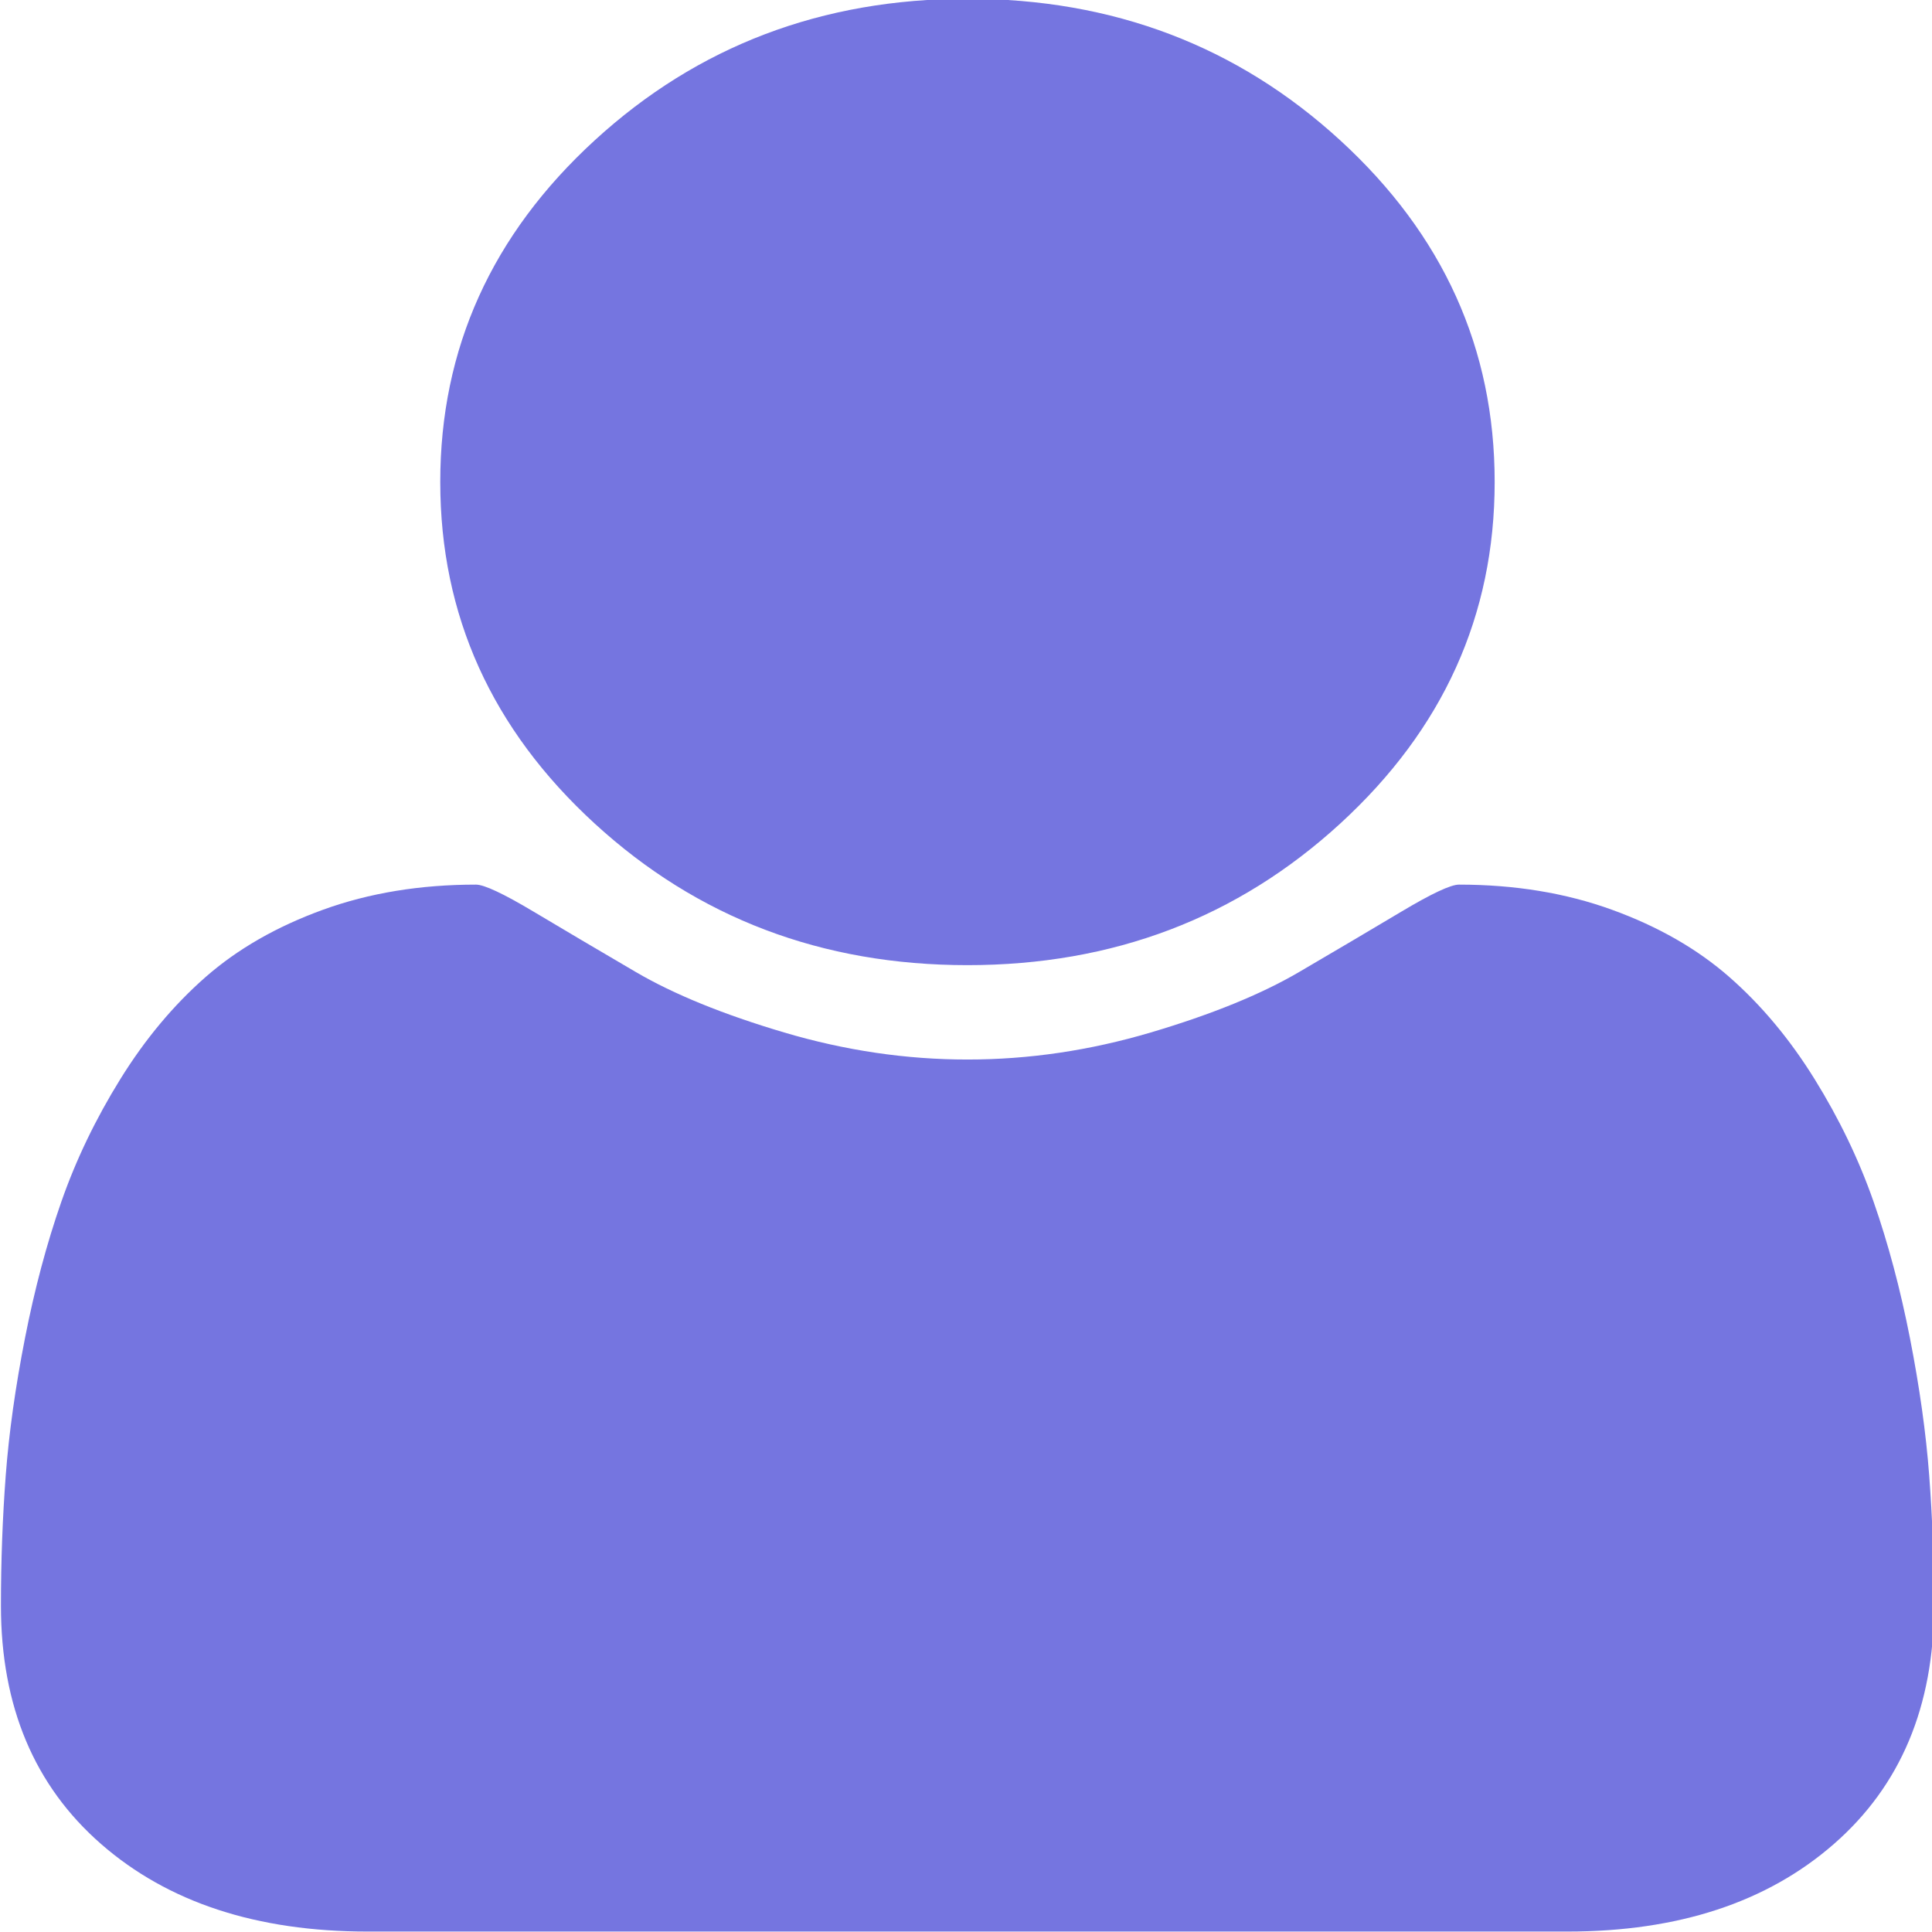
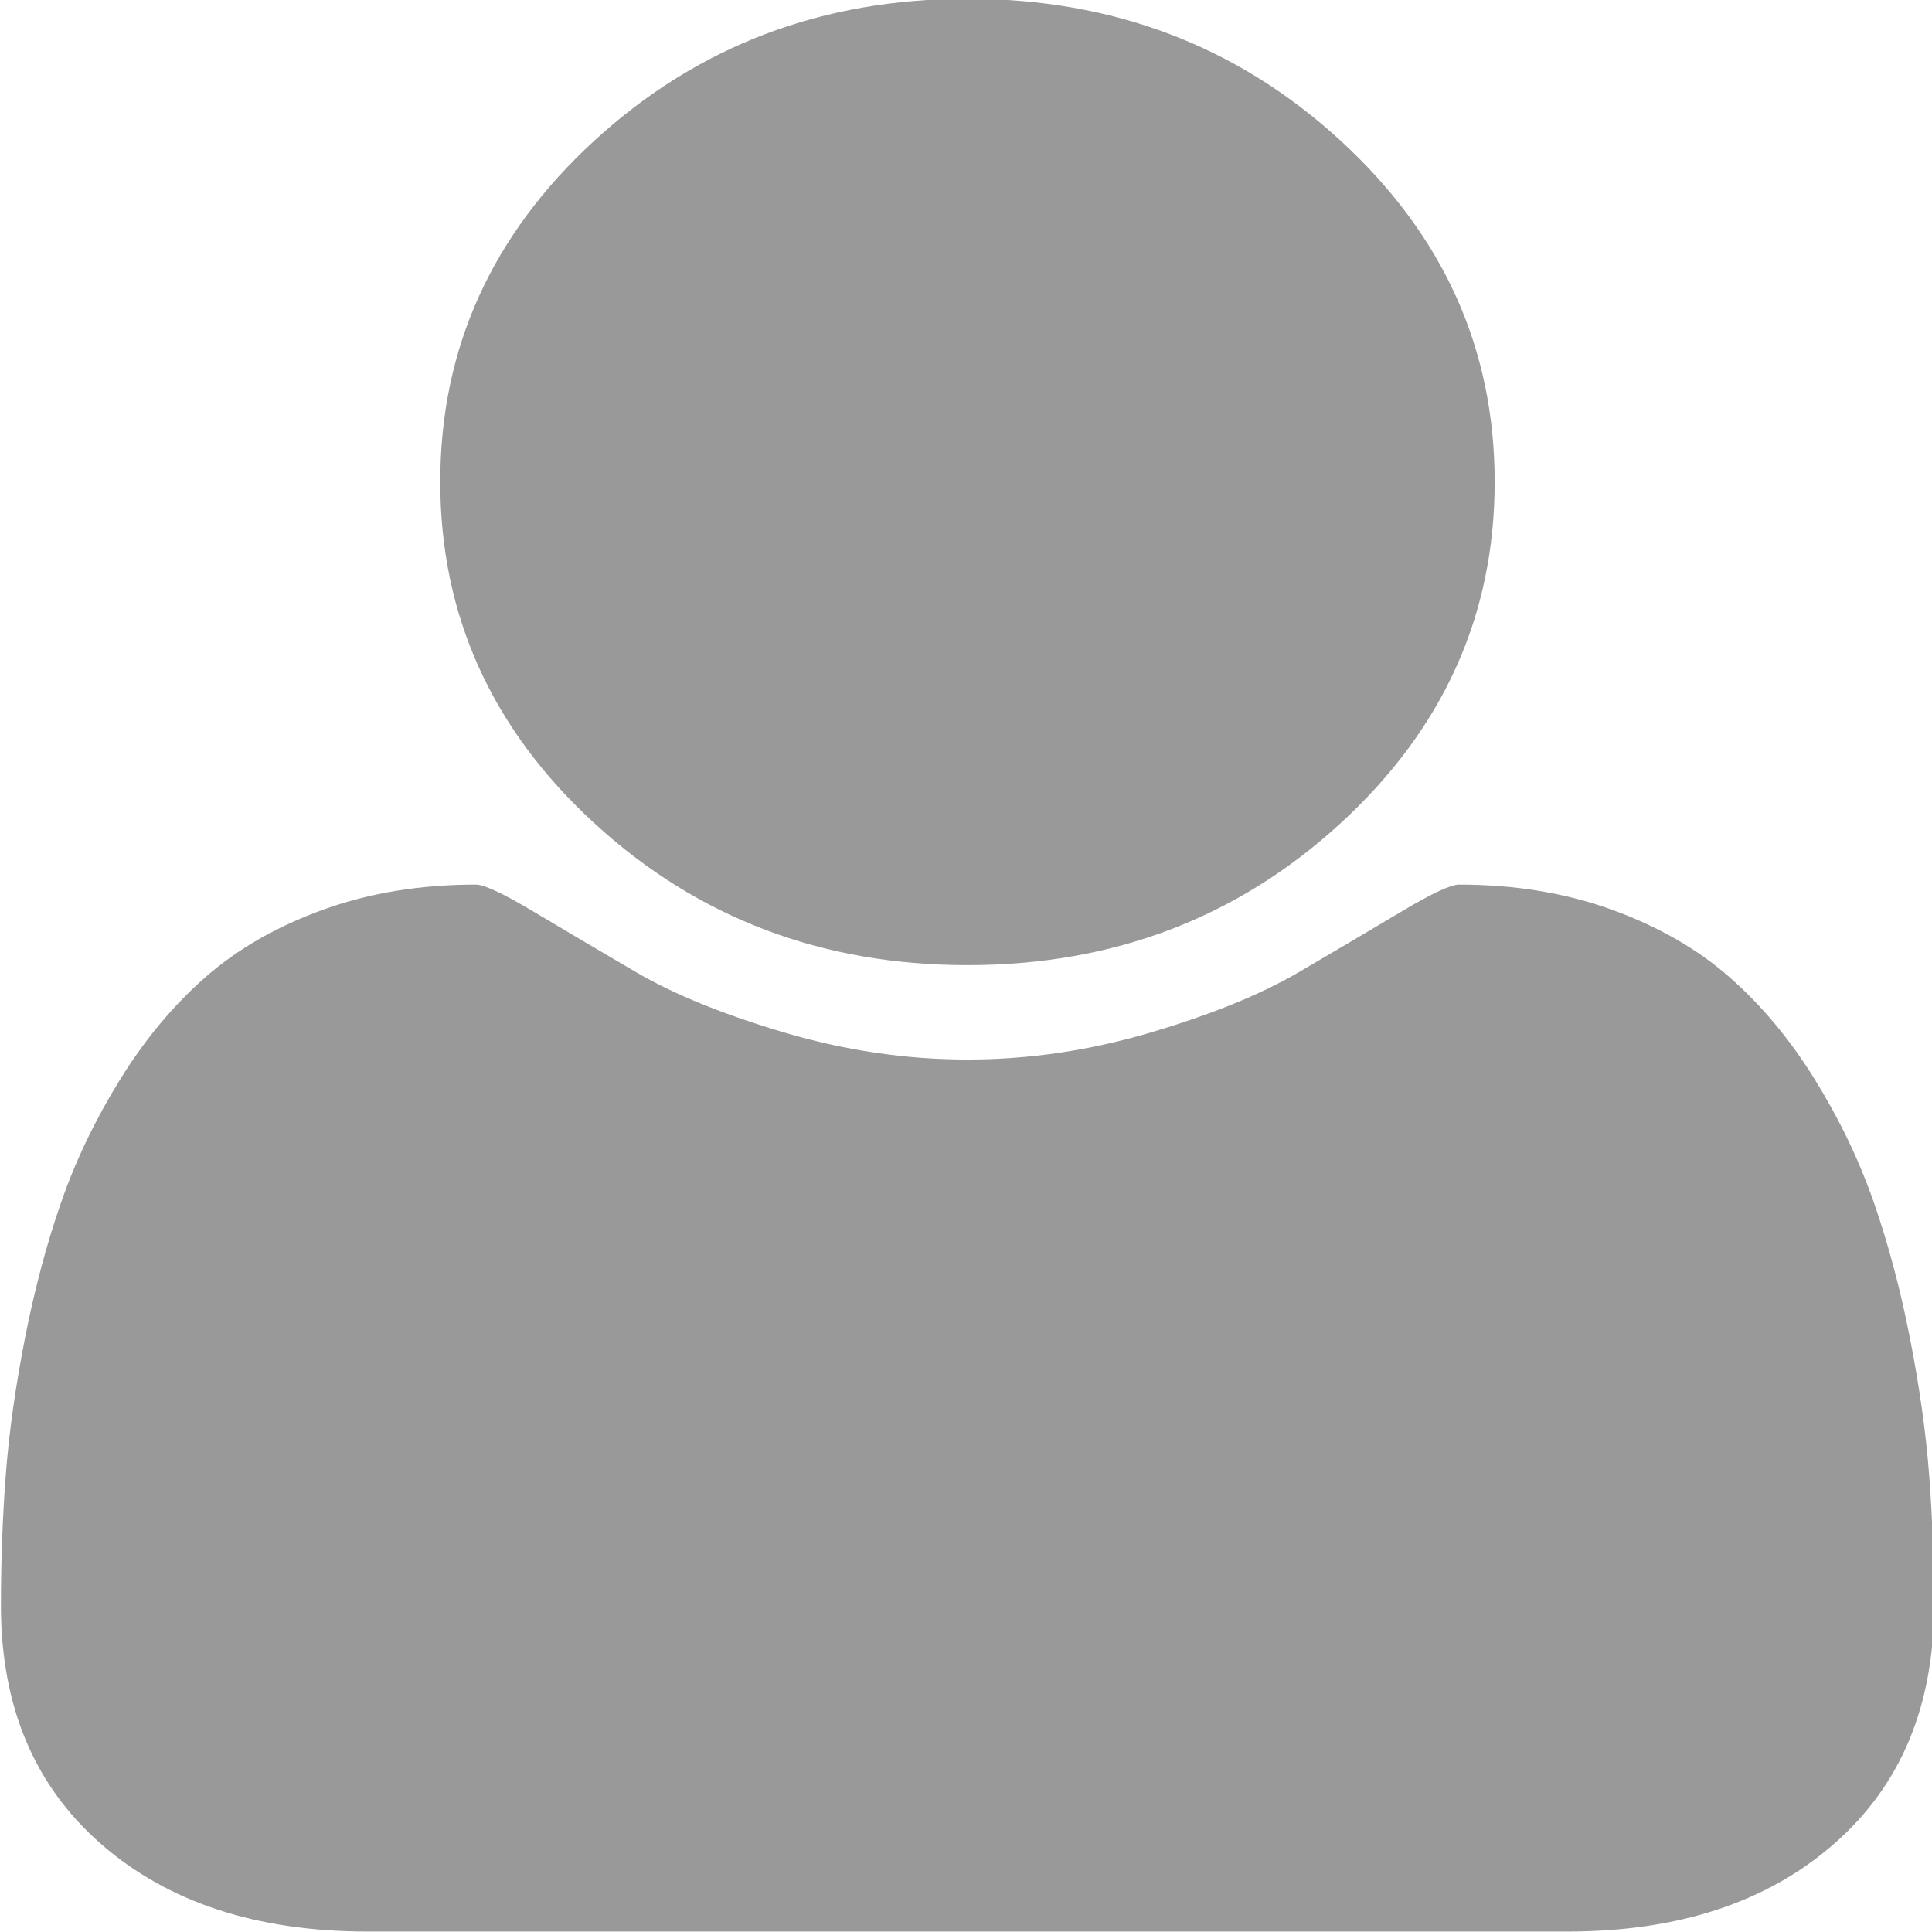
<svg xmlns="http://www.w3.org/2000/svg" id="svg2" version="1.1" width="512" height="512" viewBox="0 0 512 512">
  <defs id="defs6" />
-   <path style="fill:#7575E0" d="m 512.529,425.511 q 0,40.016 -26.56,63.193 -26.56,23.176 -70.584,23.176 H 97.392 q -44.024,0 -70.584,-23.176 -26.56,-23.176 -26.56,-63.193 0,-17.674 1.273,-34.514 1.273,-16.84 5.094,-36.348 3.82,-19.508 9.642,-36.182 5.821,-16.673 15.645,-32.513 9.824,-15.84 22.558,-27.011 12.734,-11.171 31.108,-17.841 18.374,-6.669 40.568,-6.669 3.275,0 15.281,7.17 12.007,7.17 27.106,16.007 15.099,8.837 39.294,16.007 24.195,7.17 48.572,7.17 24.377,0 48.572,-7.17 24.195,-7.17 39.294,-16.007 15.099,-8.837 27.106,-16.007 12.007,-7.17 15.281,-7.17 22.194,0 40.568,6.669 18.374,6.669 31.108,17.841 12.734,11.171 22.558,27.011 9.824,15.84 15.645,32.513 5.821,16.674 9.642,36.182 3.82,19.508 5.094,36.348 1.273,16.84 1.273,34.514 z M 396.102,127.722 q 0,53.022 -40.932,90.537 -40.932,37.515 -98.782,37.515 -57.85,0 -98.782,-37.515 -40.932,-37.515 -40.932,-90.537 0,-53.022 40.932,-90.537 40.932,-37.515 98.782,-37.515 57.85,0 98.782,37.515 40.932,37.515 40.932,90.537 z" id="path8" />
+   <path style="fill:#999999" d="m 512.529,425.511 q 0,40.016 -26.56,63.193 -26.56,23.176 -70.584,23.176 H 97.392 q -44.024,0 -70.584,-23.176 -26.56,-23.176 -26.56,-63.193 0,-17.674 1.273,-34.514 1.273,-16.84 5.094,-36.348 3.82,-19.508 9.642,-36.182 5.821,-16.673 15.645,-32.513 9.824,-15.84 22.558,-27.011 12.734,-11.171 31.108,-17.841 18.374,-6.669 40.568,-6.669 3.275,0 15.281,7.17 12.007,7.17 27.106,16.007 15.099,8.837 39.294,16.007 24.195,7.17 48.572,7.17 24.377,0 48.572,-7.17 24.195,-7.17 39.294,-16.007 15.099,-8.837 27.106,-16.007 12.007,-7.17 15.281,-7.17 22.194,0 40.568,6.669 18.374,6.669 31.108,17.841 12.734,11.171 22.558,27.011 9.824,15.84 15.645,32.513 5.821,16.674 9.642,36.182 3.82,19.508 5.094,36.348 1.273,16.84 1.273,34.514 z M 396.102,127.722 q 0,53.022 -40.932,90.537 -40.932,37.515 -98.782,37.515 -57.85,0 -98.782,-37.515 -40.932,-37.515 -40.932,-90.537 0,-53.022 40.932,-90.537 40.932,-37.515 98.782,-37.515 57.85,0 98.782,37.515 40.932,37.515 40.932,90.537 z" id="path8" />
</svg>
